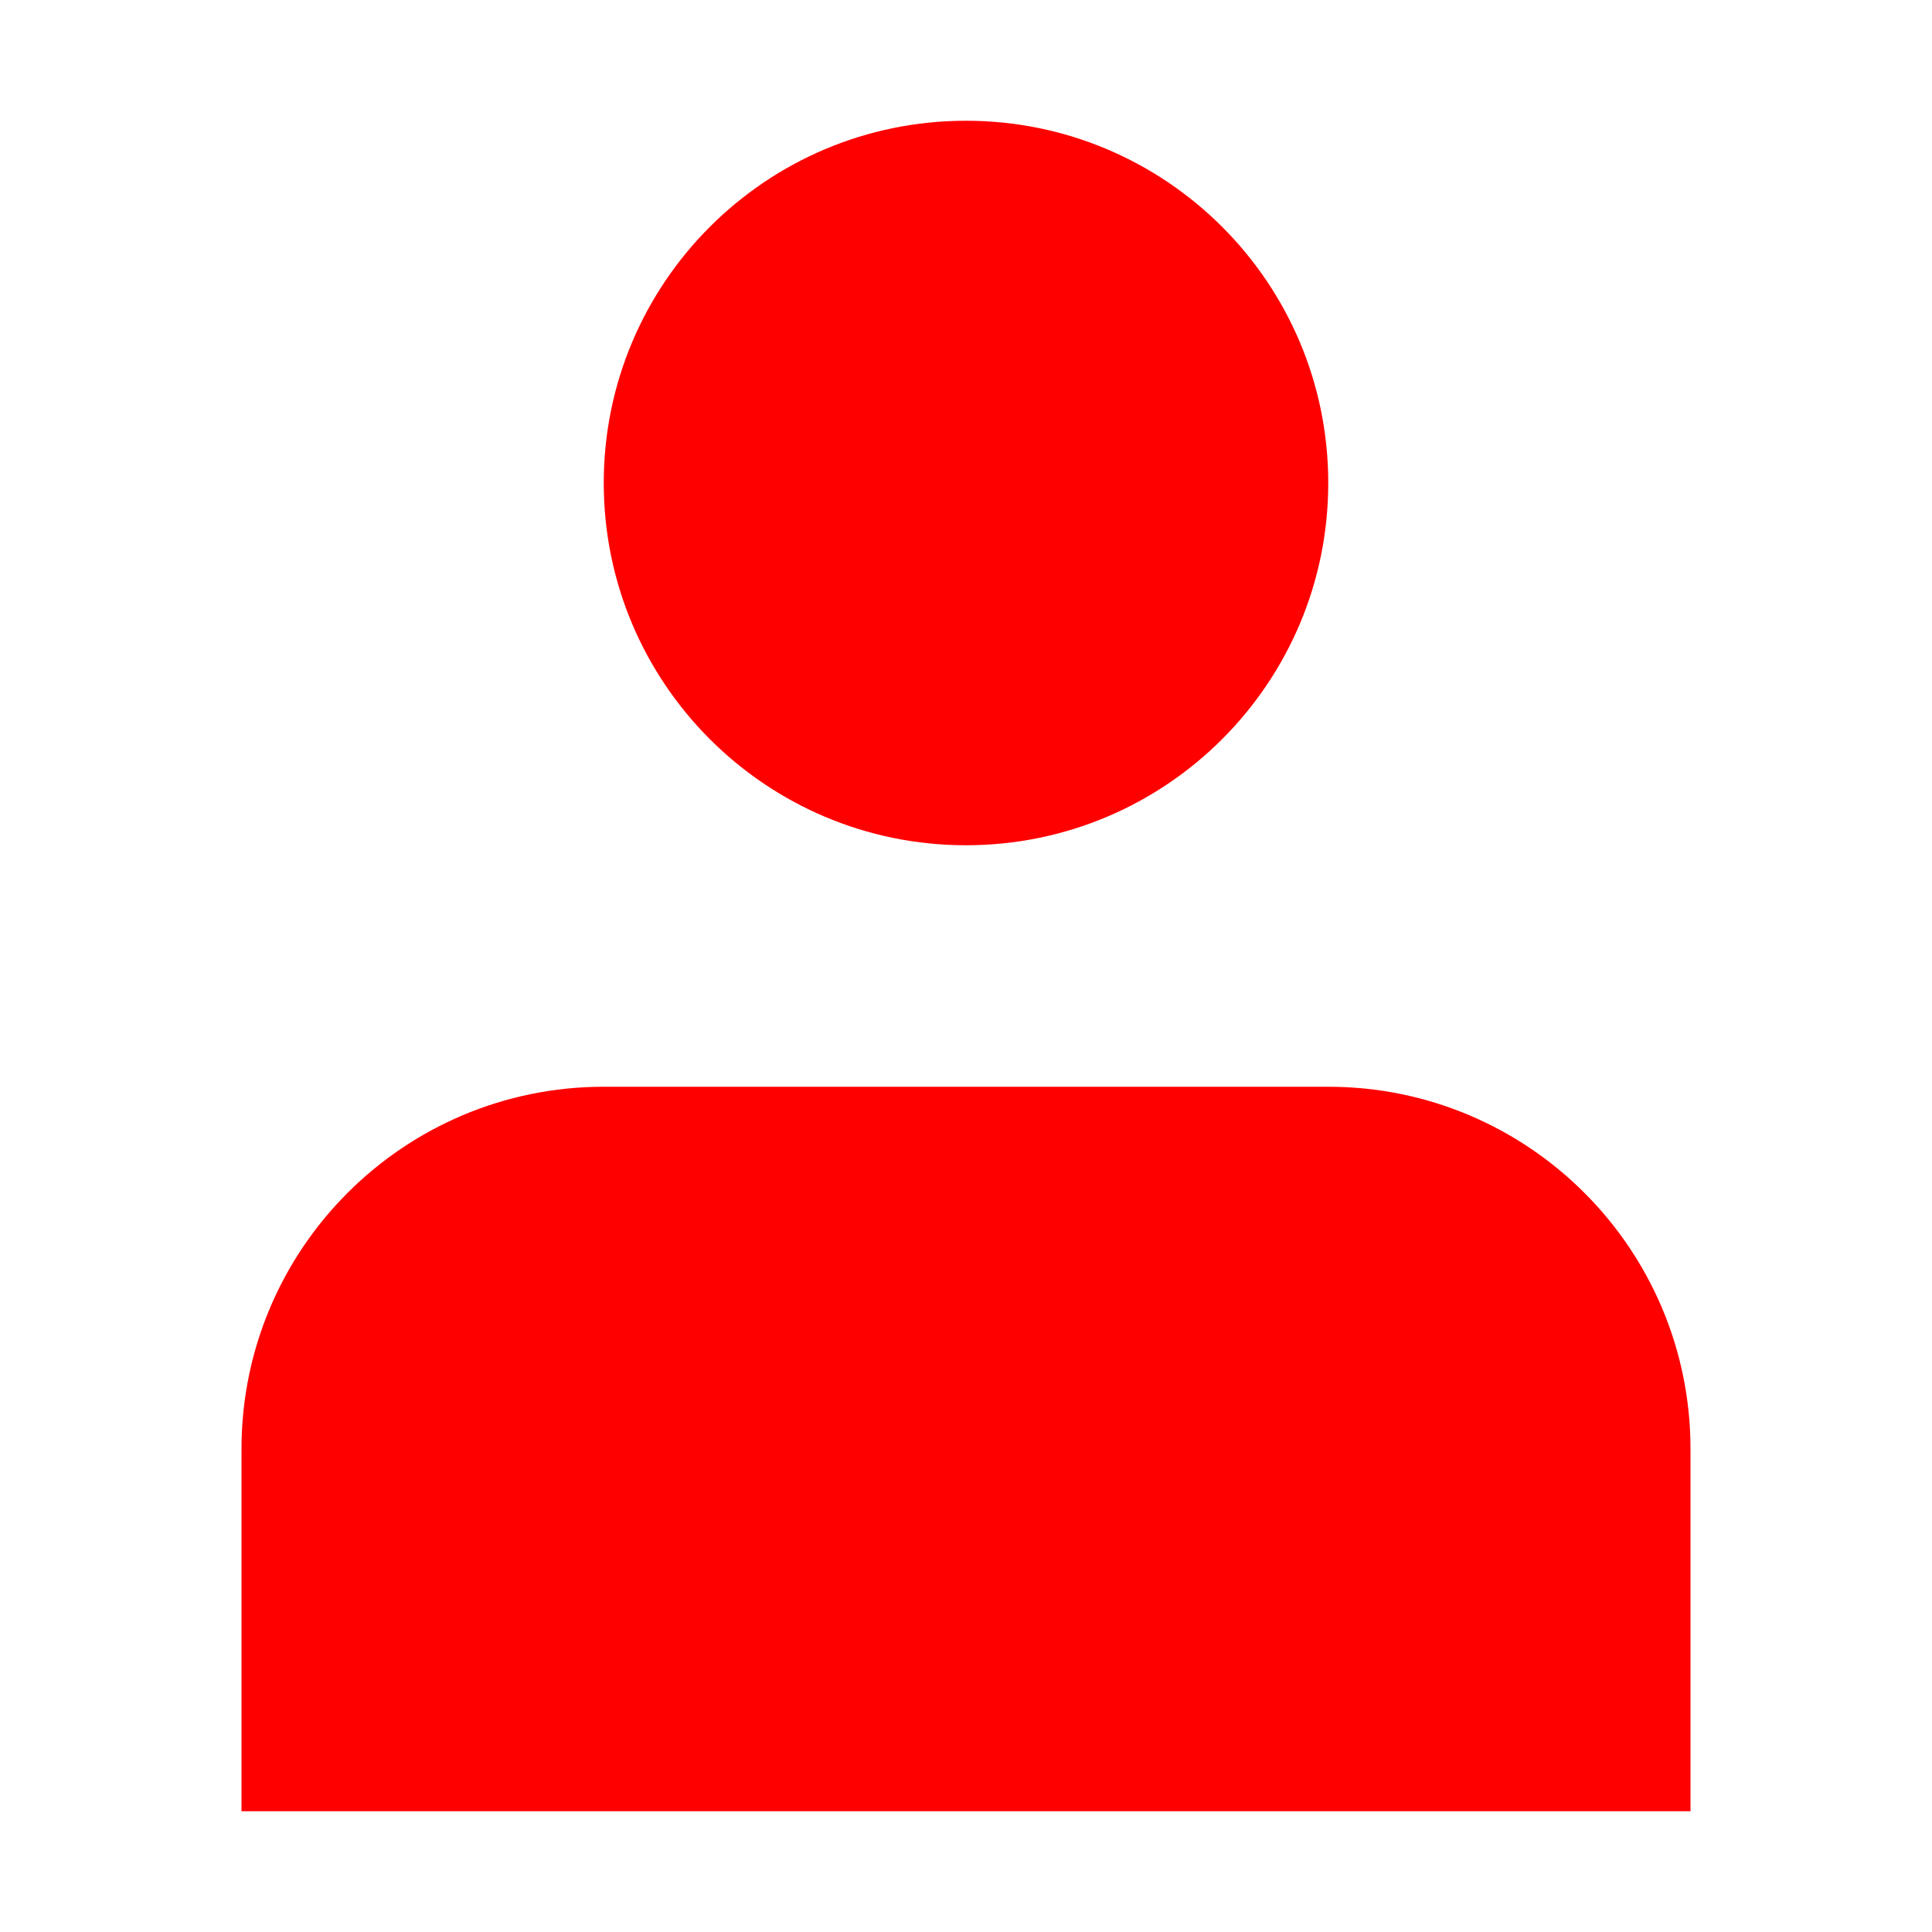
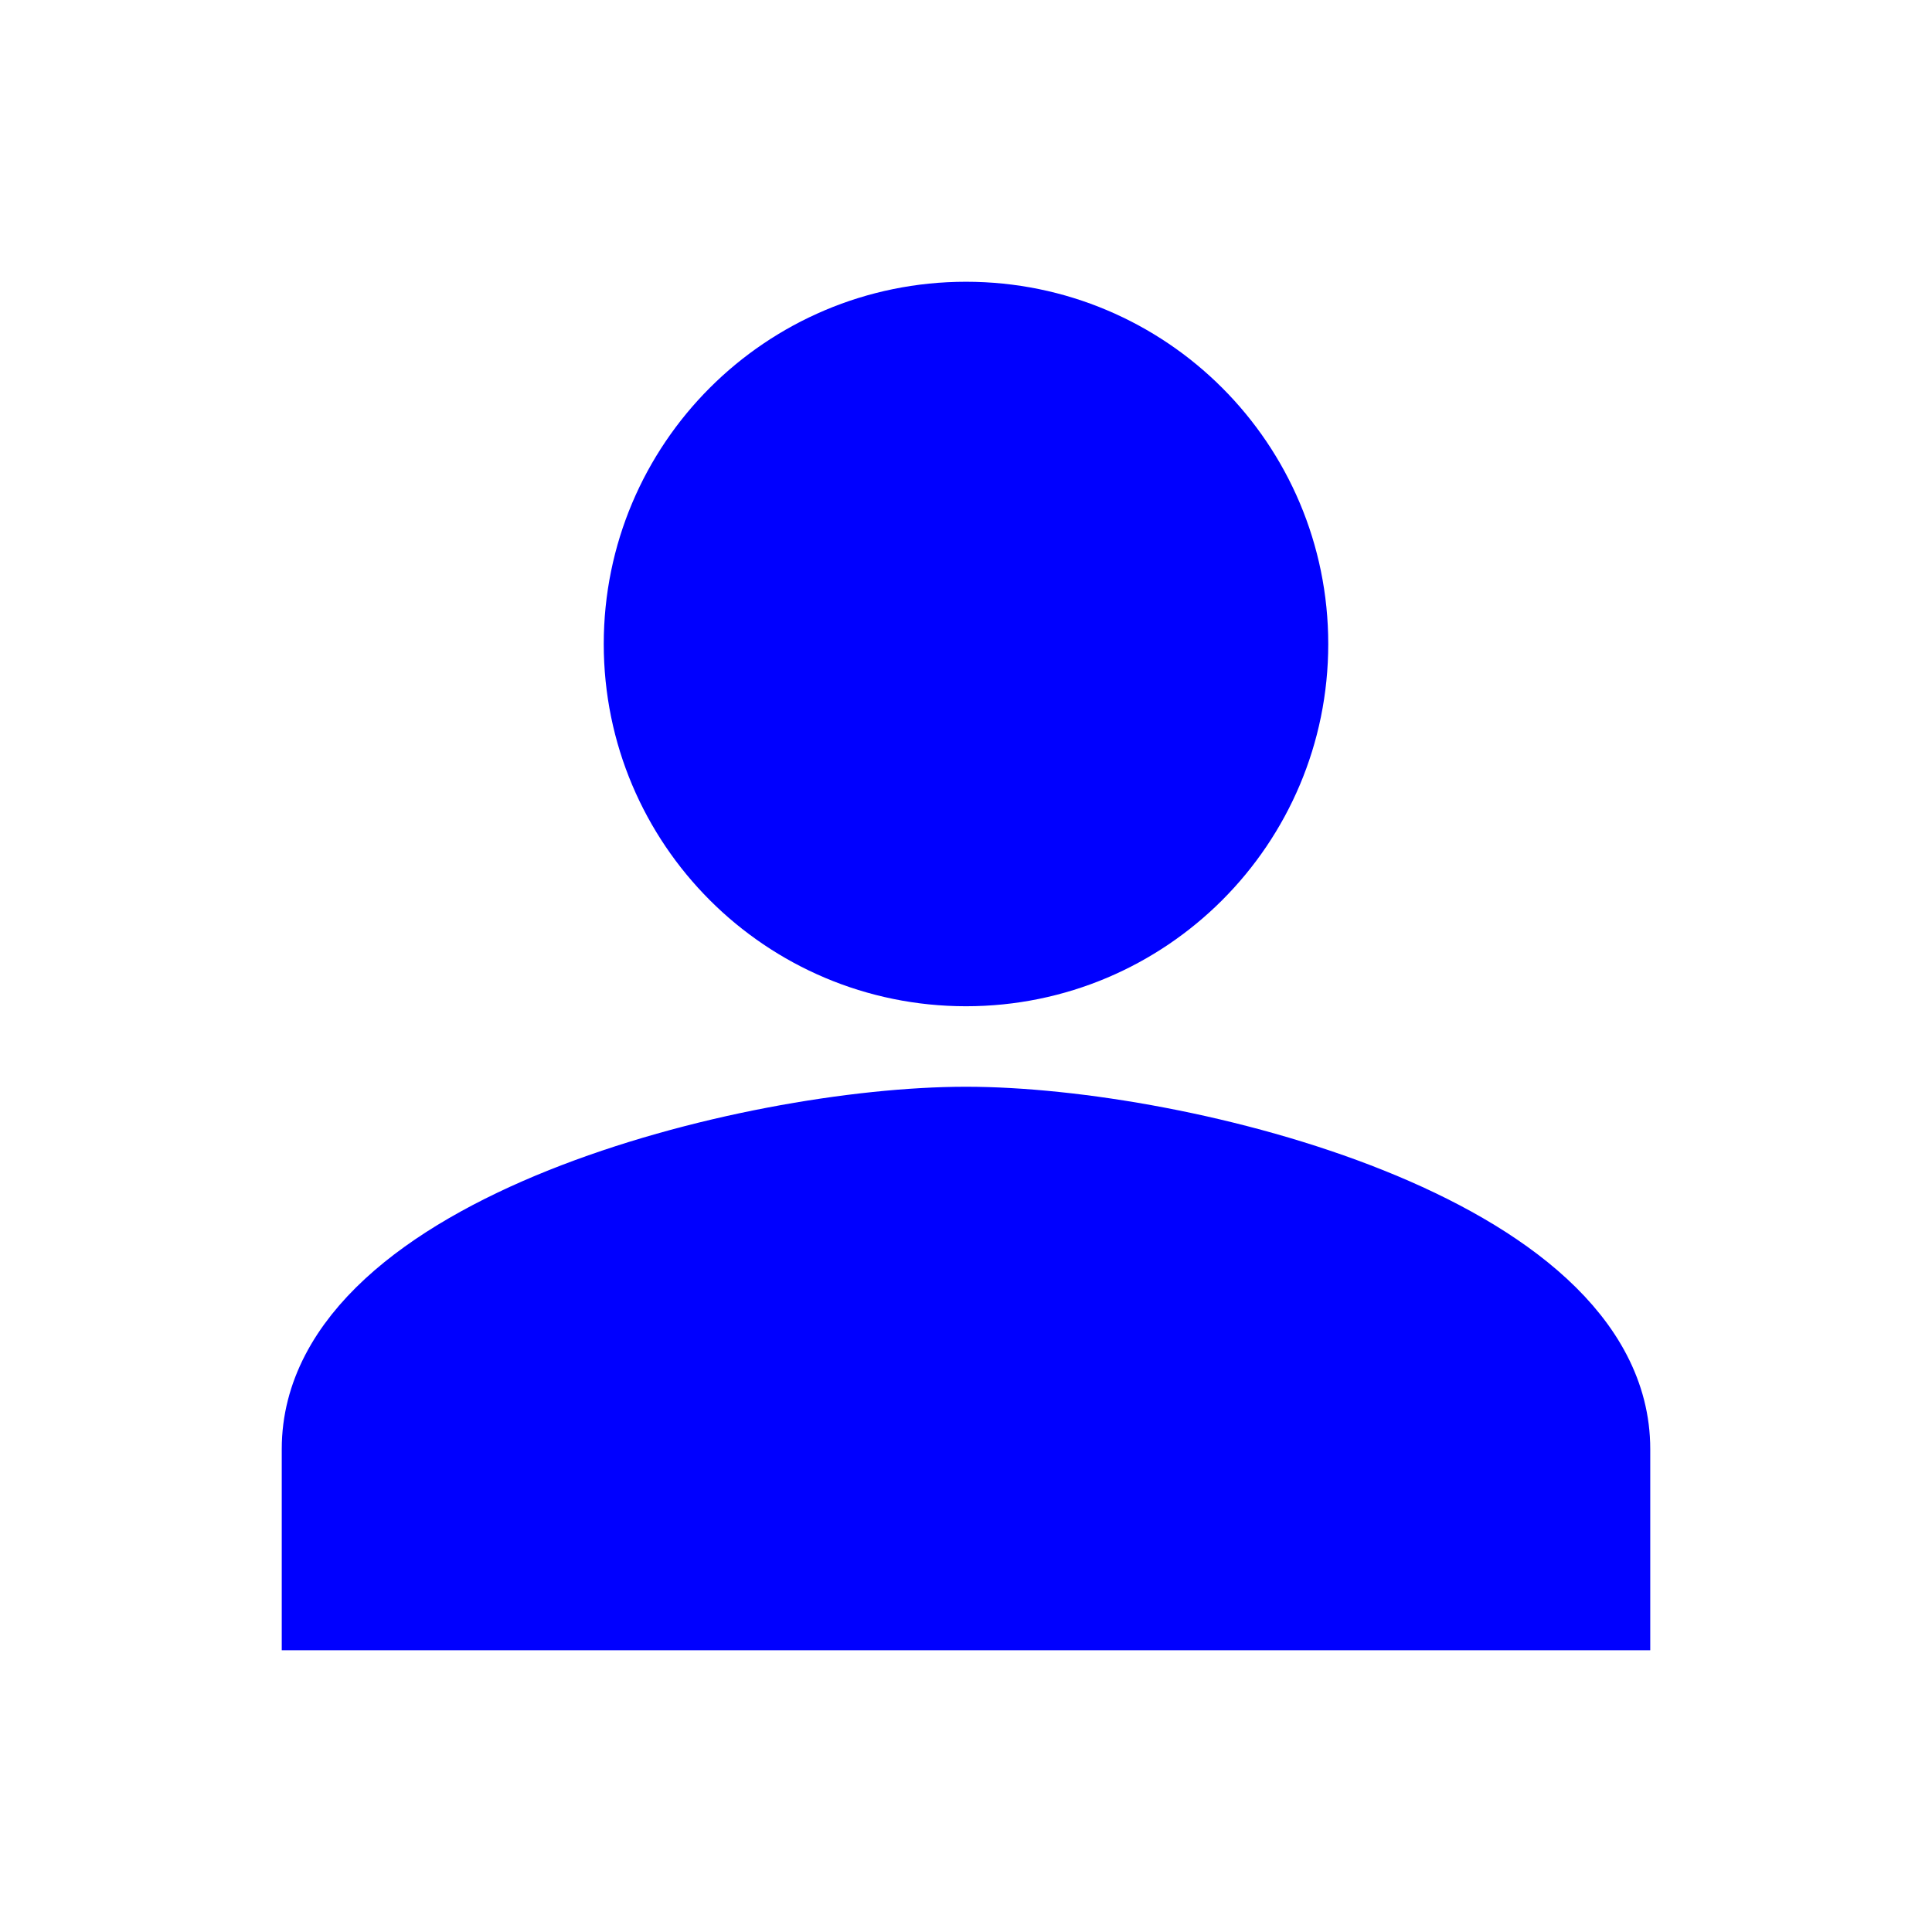
- <svg xmlns="http://www.w3.org/2000/svg" viewBox="0 0 16 16" fill="none">
+ <svg xmlns="http://www.w3.org/2000/svg" fill="#0000ff" viewBox="0 0 24 24" stroke="#0000ff">
  <g id="SVGRepo_bgCarrier" stroke-width="0" />
  <g id="SVGRepo_tracerCarrier" stroke-linecap="round" stroke-linejoin="round" />
  <g id="SVGRepo_iconCarrier">
-     <path d="M8 7C9.657 7 11 5.657 11 4C11 2.343 9.657 1 8 1C6.343 1 5 2.343 5 4C5 5.657 6.343 7 8 7Z" fill="#ff0000" />
-     <path d="M14 12C14 10.343 12.657 9 11 9H5C3.343 9 2 10.343 2 12V15H14V12Z" fill="#ff0000" />
+     <path d="M12 12c2.21 0 4-1.79 4-4s-1.79-4-4-4-4 1.79-4 4 1.79 4 4 4zm0 2c-2.67 0-8 1.34-8 4v2h16v-2c0-2.66-5.33-4-8-4z" />
  </g>
</svg>
